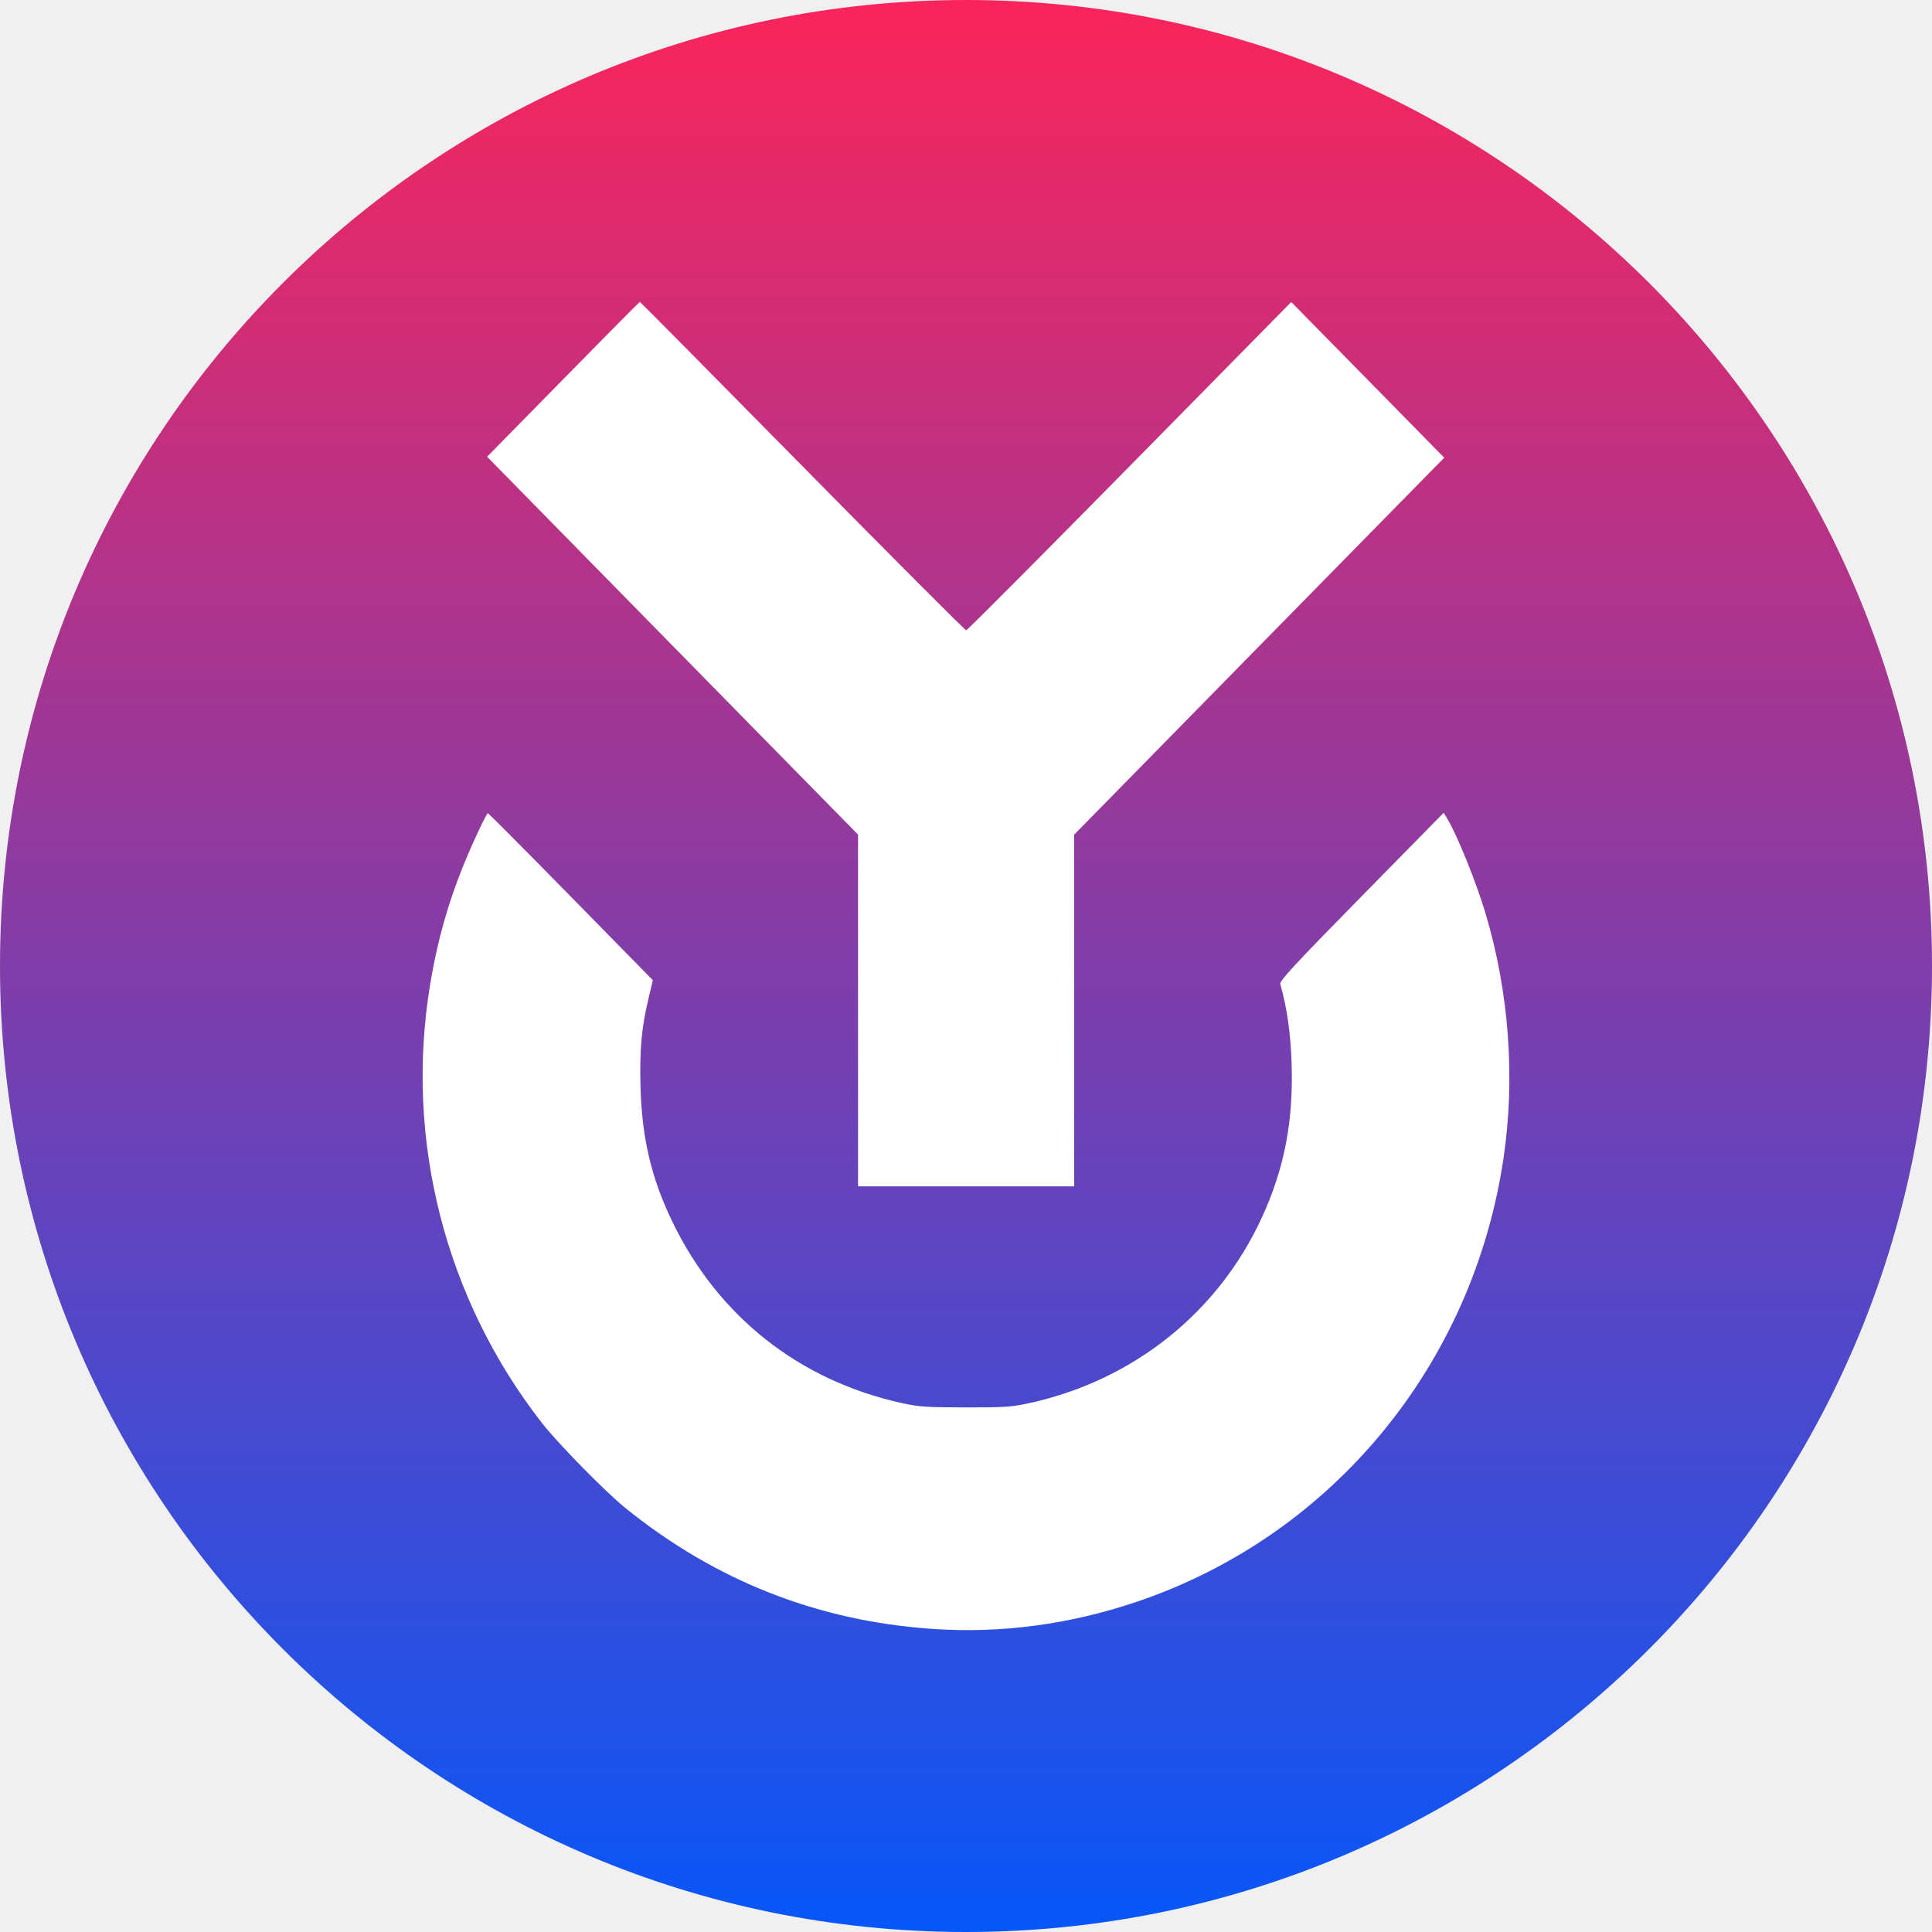
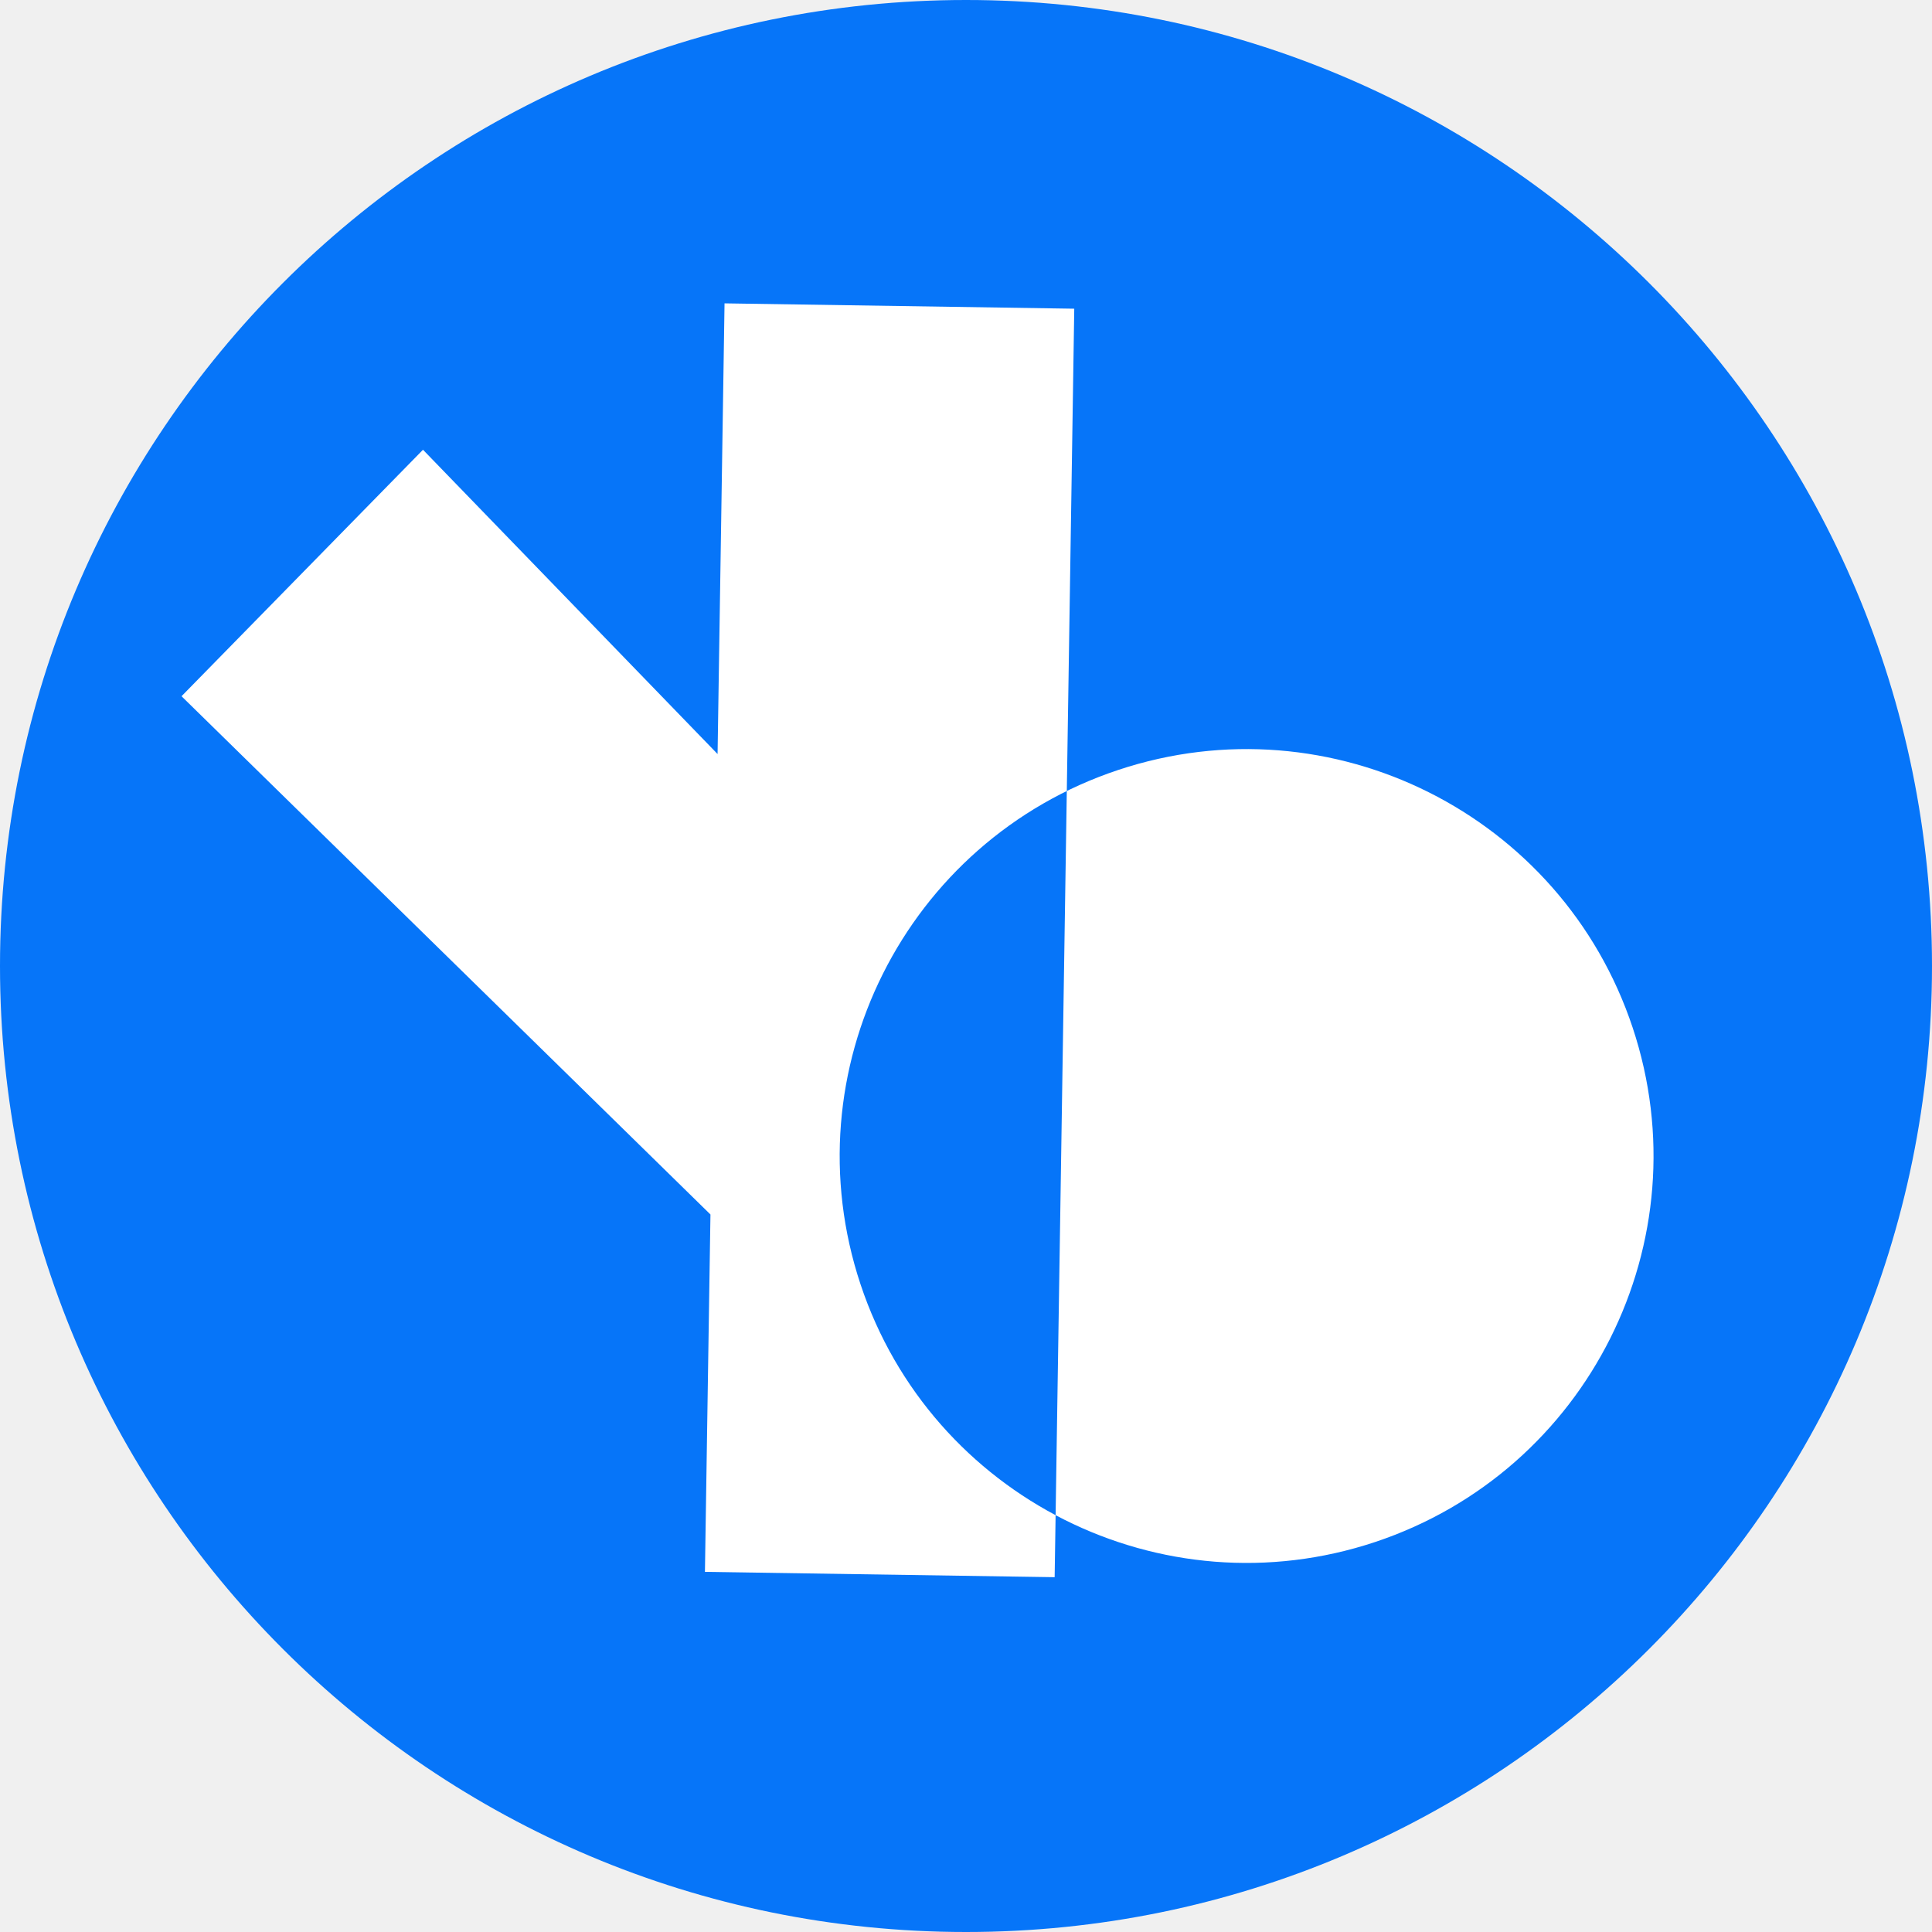
- <svg xmlns="http://www.w3.org/2000/svg" width="32" height="32" viewBox="0 0 32 32">
+ <svg xmlns="http://www.w3.org/2000/svg" width="148" height="148" viewBox="0 0 148 148" fill="none">
+   <g clip-path="url(#clip0_56_219)">
+     <path d="M74 148C114.869 148 148 114.869 148 74C148 33.131 114.869 0 74 0C33.131 0 0 33.131 0 74C0 114.869 33.131 148 74 148Z" fill="#0675F9" />
+     <path d="M125.068 78.718C130.501 95.052 121.655 112.695 105.333 118.128C88.999 123.561 71.356 114.715 65.923 98.393C60.491 82.059 69.337 64.416 85.658 58.983C101.992 53.551 119.636 62.397 125.068 78.718ZM82.293 23.648L55.503 23.239L54.001 120.412L80.791 120.82L82.293 23.648ZM32.403 34.453L13.906 53.334L54.998 93.597L55.395 58.202L32.403 34.453Z" fill="white" />
+   </g>
  <defs>
-     <linearGradient id="yearn-gradient" x1="100%" y1="0%" x2="100%" y2="100%">
-       <stop offset="0%" stop-color="#FB245A" />
-       <stop offset="100%" stop-color="#0657F9" />
-     </linearGradient>
+     <clipPath id="clip0_56_219">
+       <rect width="148" height="148" fill="white" />
+     </clipPath>
  </defs>
-   <circle cx="16" cy="16" r="16" fill="url(#yearn-gradient)" />
-   <path fill-rule="evenodd" clip-rule="evenodd" d="M9.327 6.283L8.068 7.565L11.14 10.695L14.212 13.824V16.737V19.65H16.002H17.792V16.737V13.824L20.856 10.702L23.921 7.581L22.654 6.291L21.387 5.002L18.711 7.721C17.239 9.216 16.02 10.44 16.003 10.44C15.985 10.44 14.764 9.216 13.29 7.72C11.816 6.224 10.605 5 10.598 5C10.591 5 10.019 5.577 9.327 6.283ZM7.908 13.801C7.507 14.662 7.275 15.405 7.125 16.304C6.698 18.873 7.373 21.518 8.981 23.575C9.247 23.915 10.027 24.709 10.358 24.977C11.848 26.182 13.544 26.85 15.446 26.98C16.584 27.058 17.721 26.906 18.839 26.527C22.069 25.431 24.401 22.603 24.905 19.169C25.099 17.848 24.994 16.435 24.606 15.131C24.451 14.613 24.138 13.837 23.975 13.566L23.912 13.462L22.55 14.848C21.451 15.967 21.191 16.247 21.205 16.297C21.318 16.697 21.377 17.114 21.393 17.61C21.424 18.571 21.275 19.348 20.903 20.16C20.181 21.738 18.772 22.863 17.049 23.24C16.749 23.305 16.639 23.312 15.987 23.311C15.346 23.31 15.22 23.302 14.94 23.24C13.232 22.864 11.888 21.8 11.13 20.222C10.787 19.509 10.632 18.849 10.609 18.004C10.592 17.394 10.625 17.024 10.74 16.544L10.813 16.235L9.456 14.852C8.709 14.091 8.09 13.469 8.08 13.469C8.07 13.469 7.992 13.618 7.908 13.801Z" fill="#ffffff" />
</svg>
